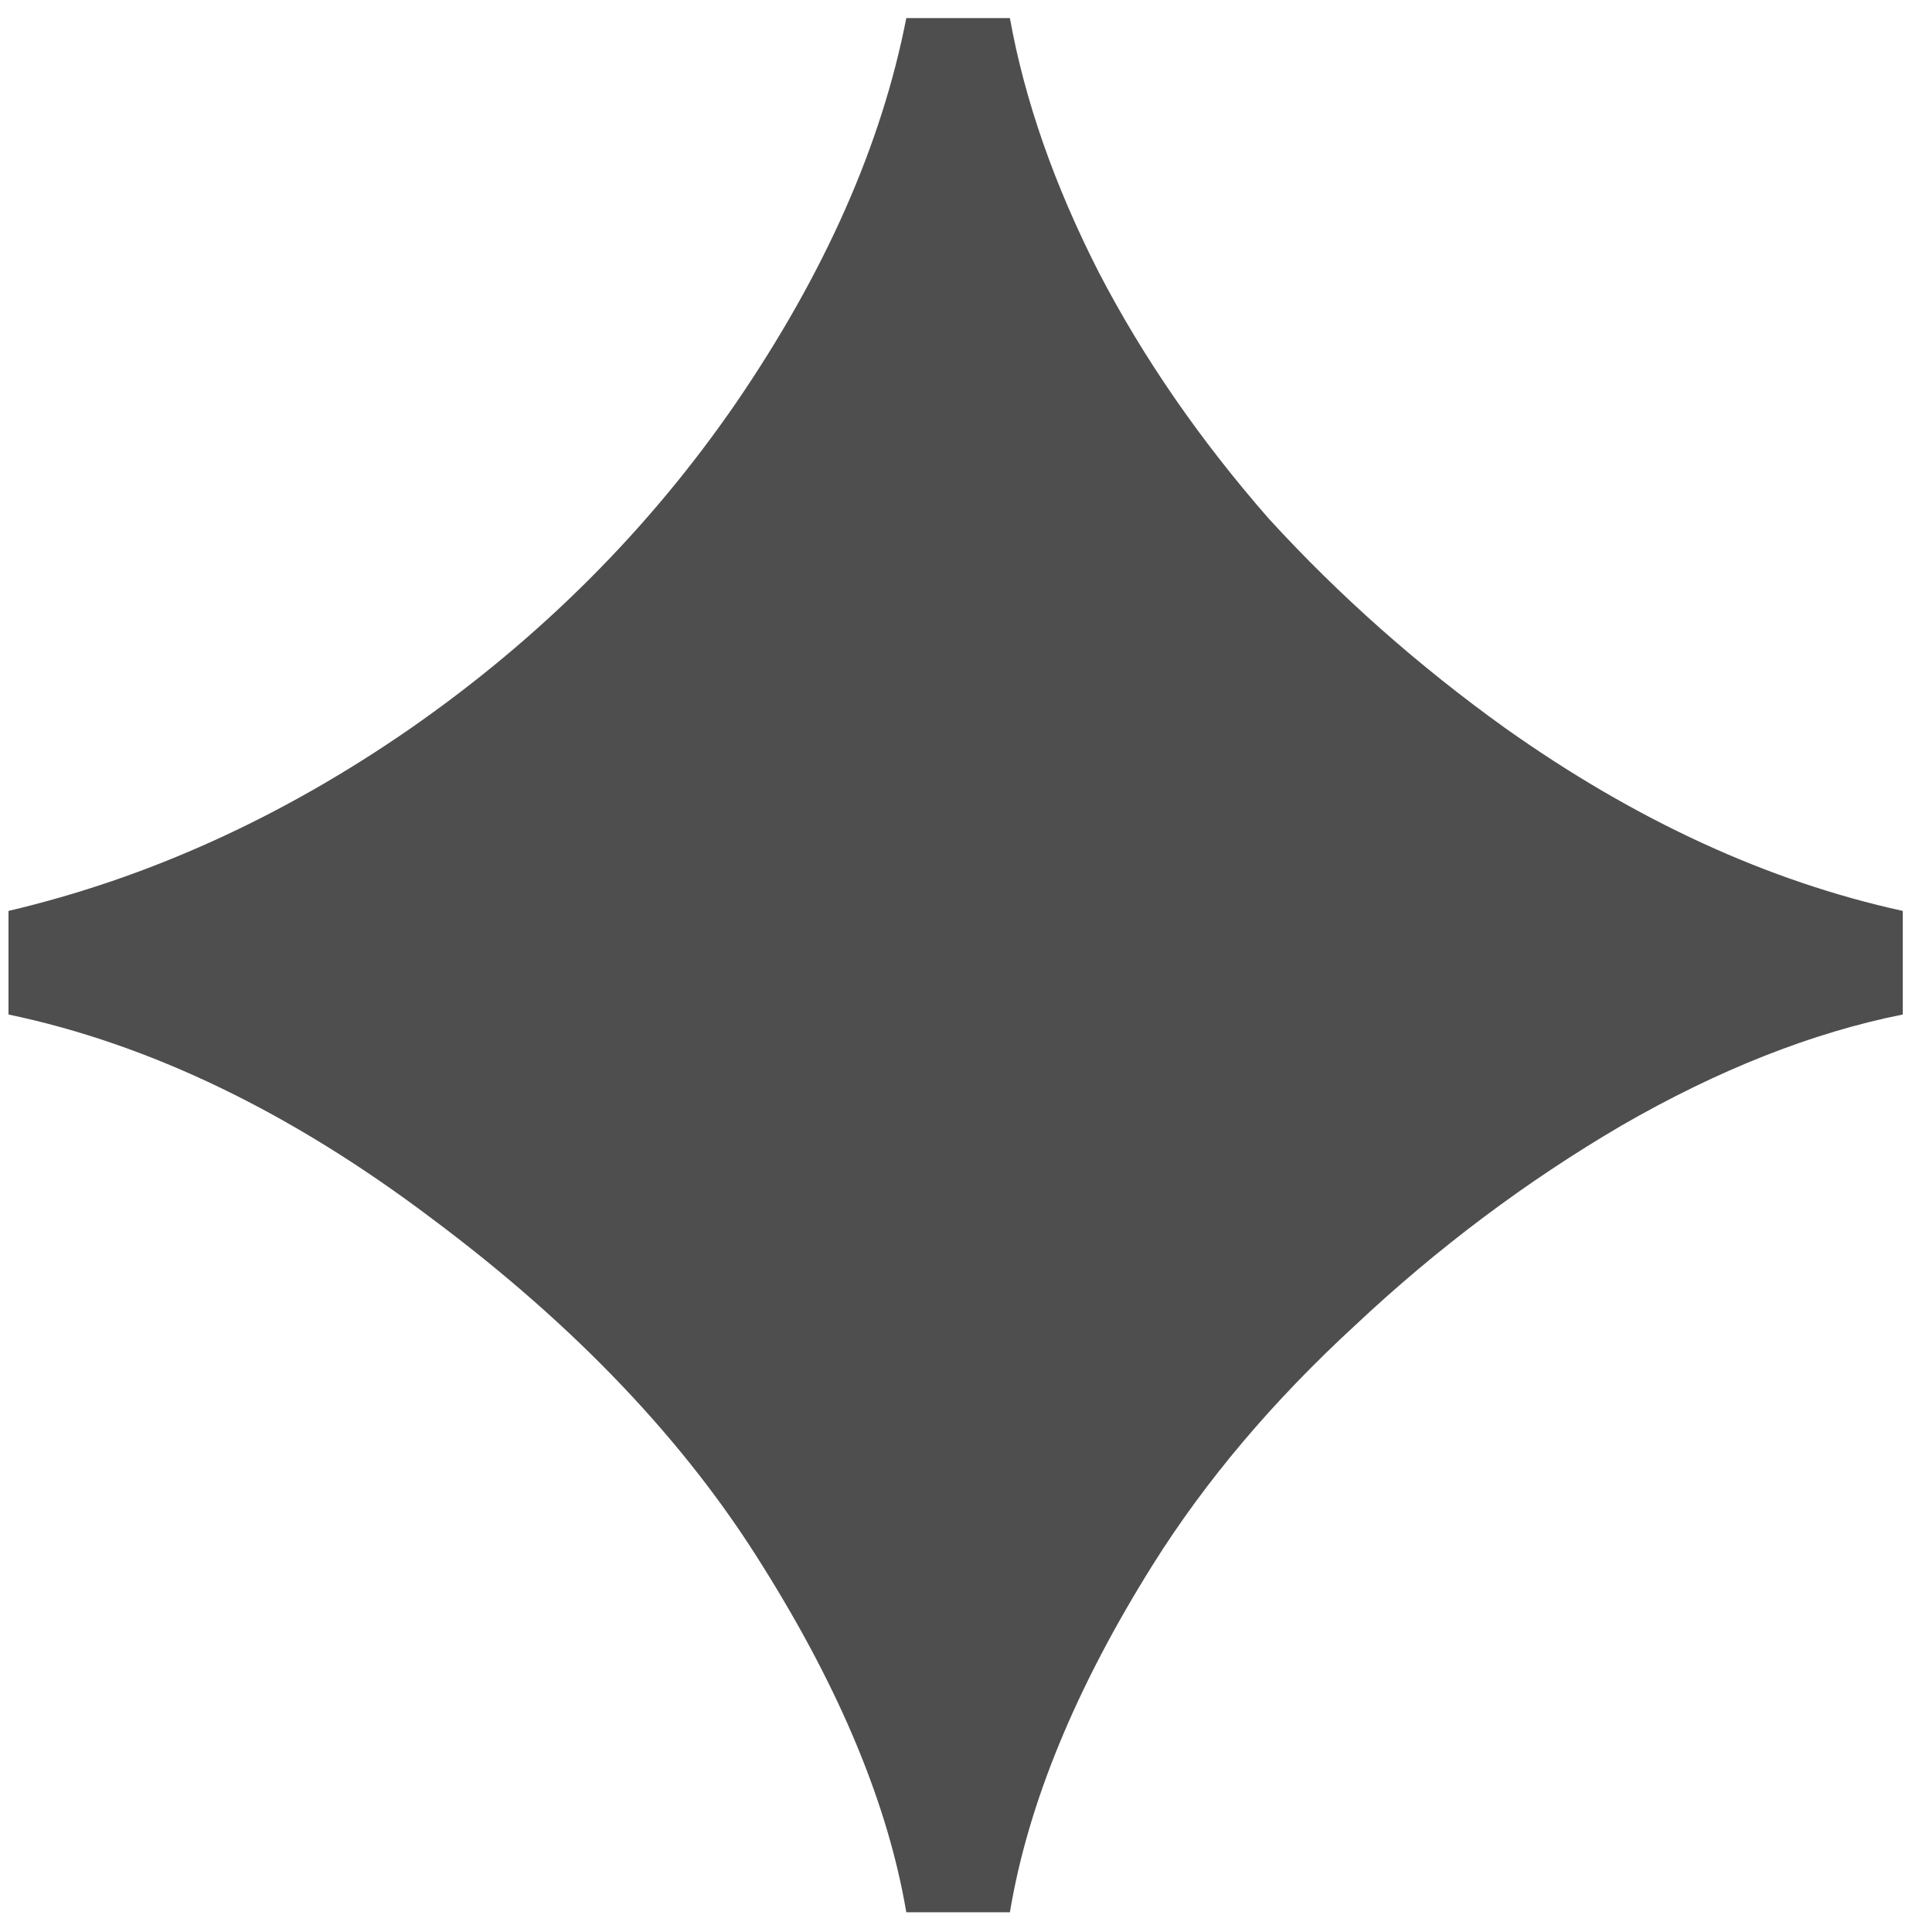
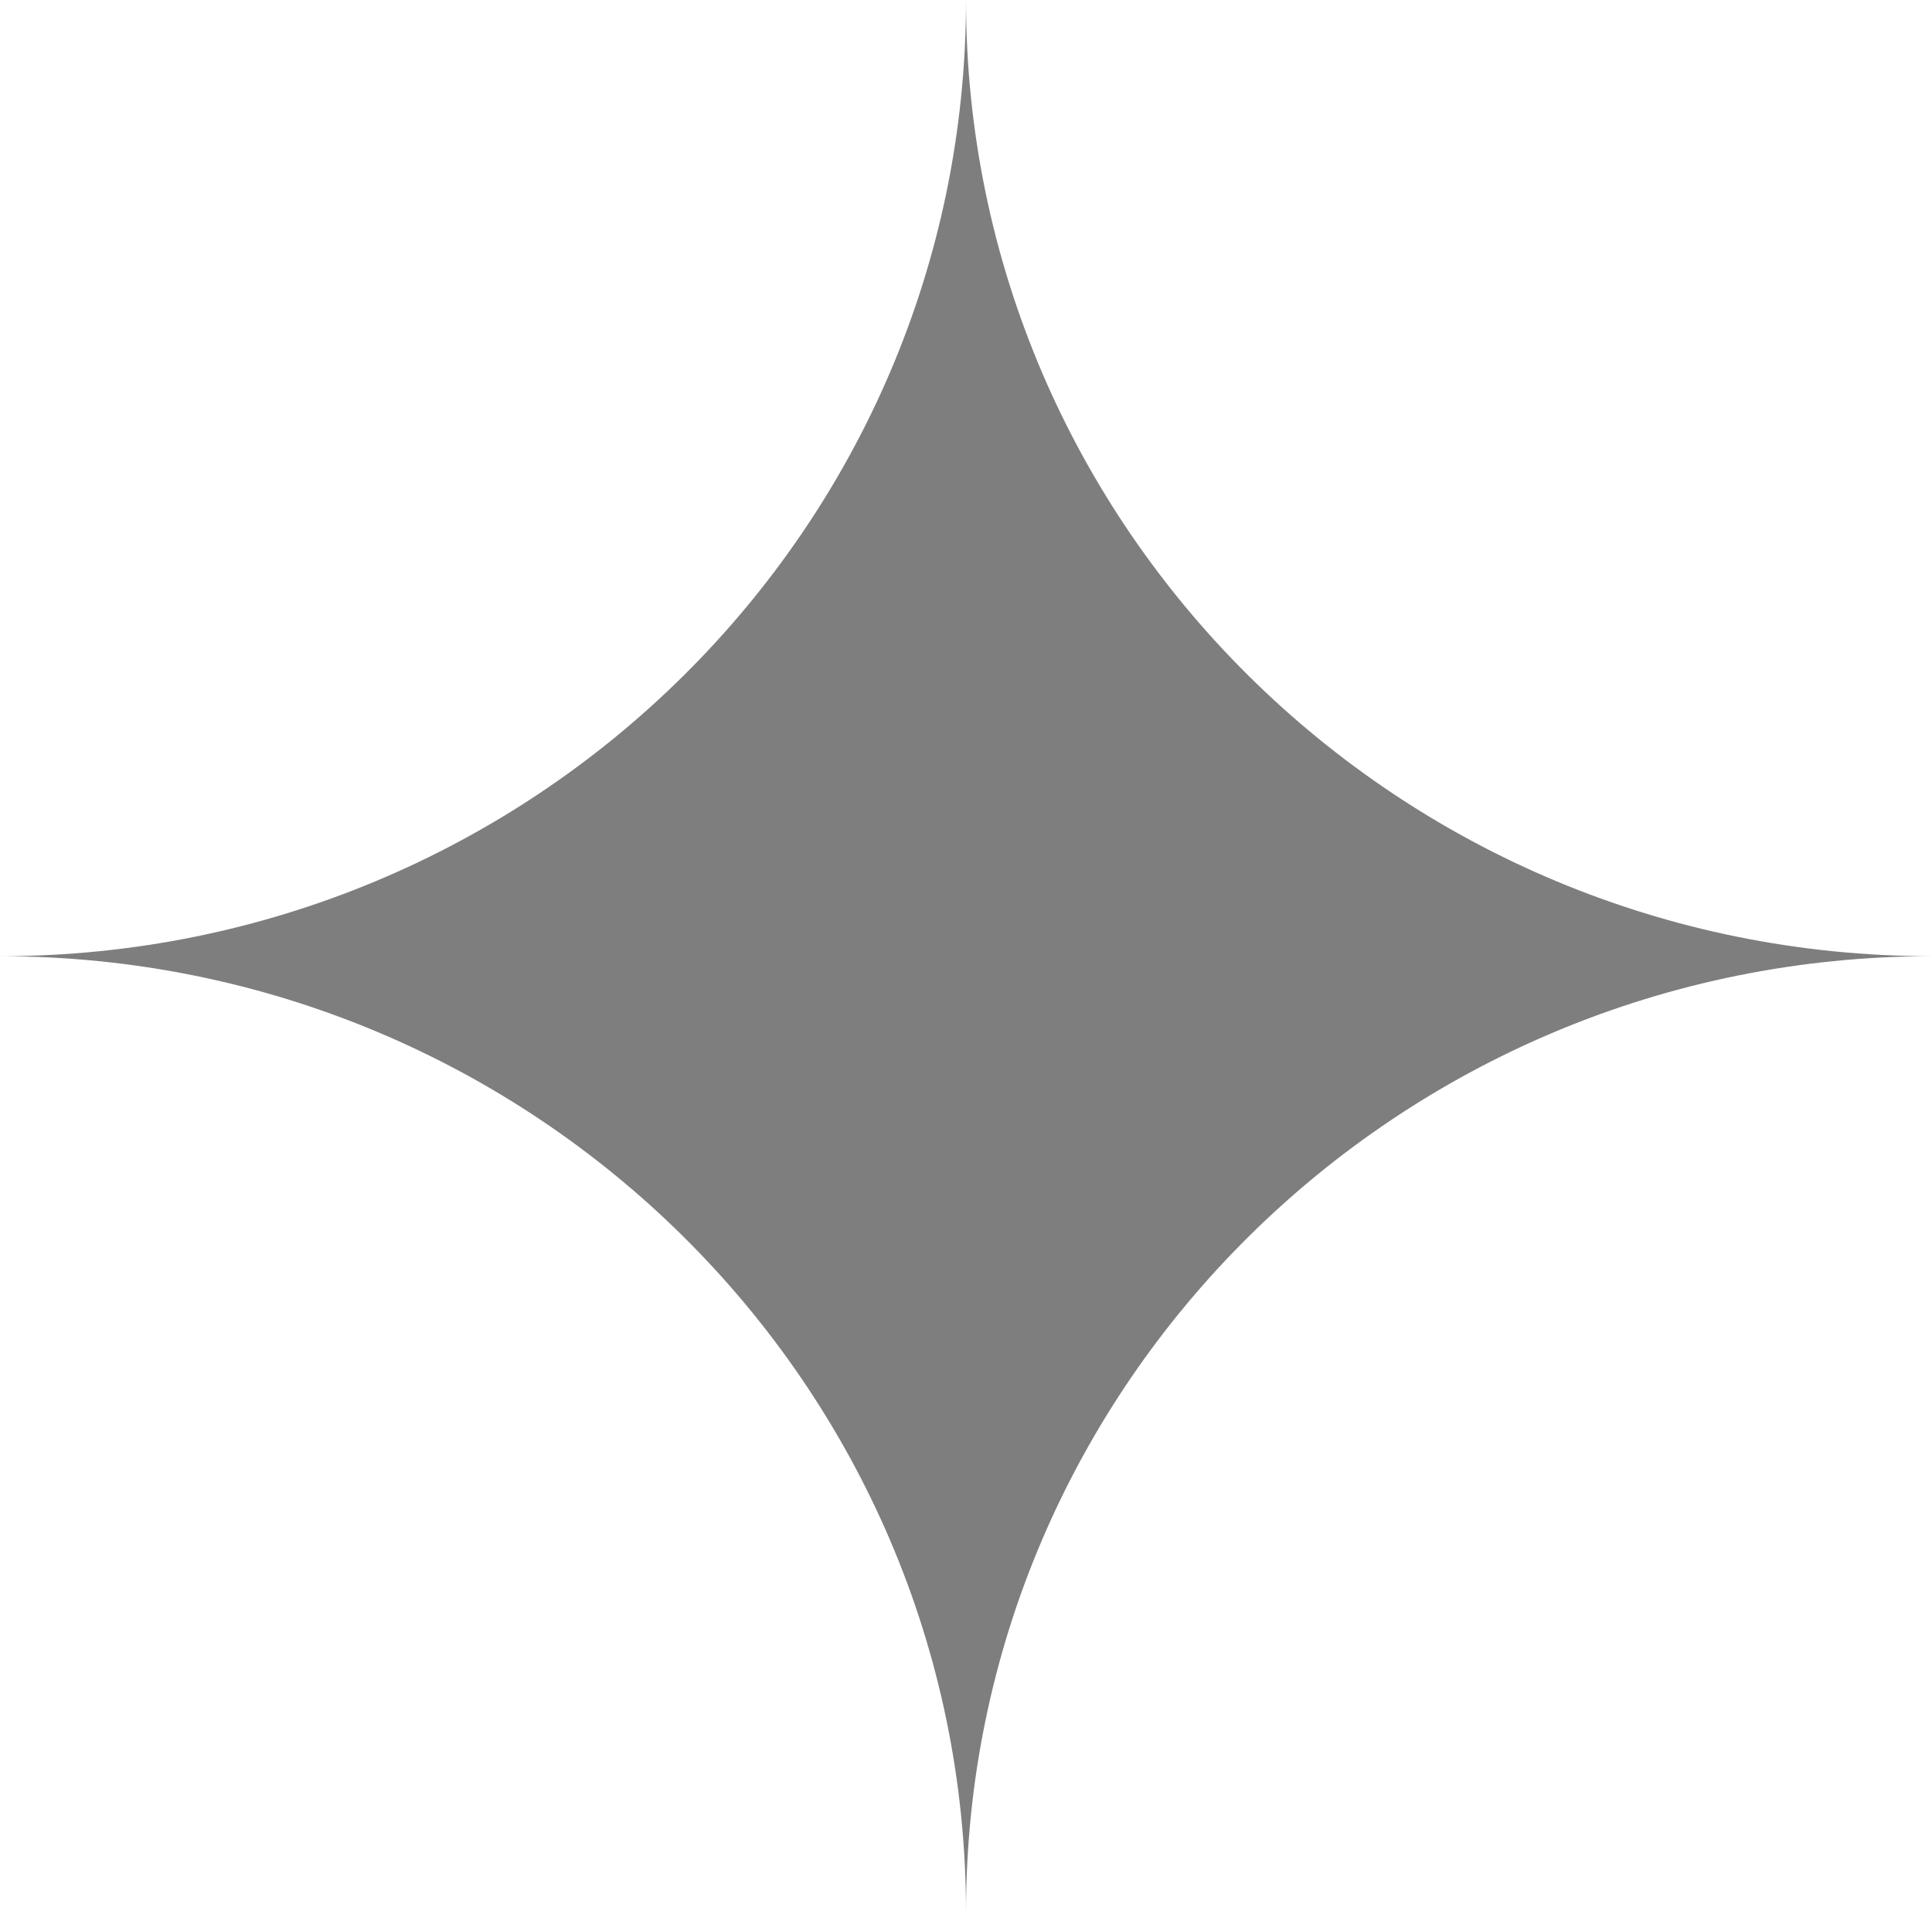
- <svg xmlns="http://www.w3.org/2000/svg" width="93" height="94" viewBox="0 0 93 94" fill="none">
-   <path d="M44.093 93.04C43.213 87.84 40.893 82.24 37.133 76.24C33.373 70.16 28.013 64.52 21.053 59.32C14.173 54.12 7.293 50.8 0.413 49.36V44.32C7.213 42.72 13.733 39.76 19.973 35.44C26.293 31.04 31.573 25.76 35.813 19.6C40.133 13.28 42.893 7.04 44.093 0.88H49.133C49.853 4.88 51.293 9 53.453 13.24C55.613 17.4 58.373 21.4 61.733 25.24C65.173 29 69.013 32.4 73.253 35.44C79.573 39.92 86.013 42.88 92.573 44.32V49.36C88.173 50.24 83.613 52.04 78.893 54.76C74.253 57.48 69.933 60.72 65.933 64.48C61.933 68.16 58.653 72.04 56.093 76.12C52.333 82.12 50.013 87.76 49.133 93.04H44.093Z" fill="#4E4E4E" />
+ <svg xmlns="http://www.w3.org/2000/svg" width="101" height="100" viewBox="0 0 101 100" fill="none">
+   <path d="M50.5 0C50.5 27.614 73.11 50 101 50C73.11 50 50.5 72.386 50.5 100C50.5 72.386 27.89 50 0 50C27.89 50 50.5 27.614 50.5 0Z" fill="#7E7E7E" />
</svg>
